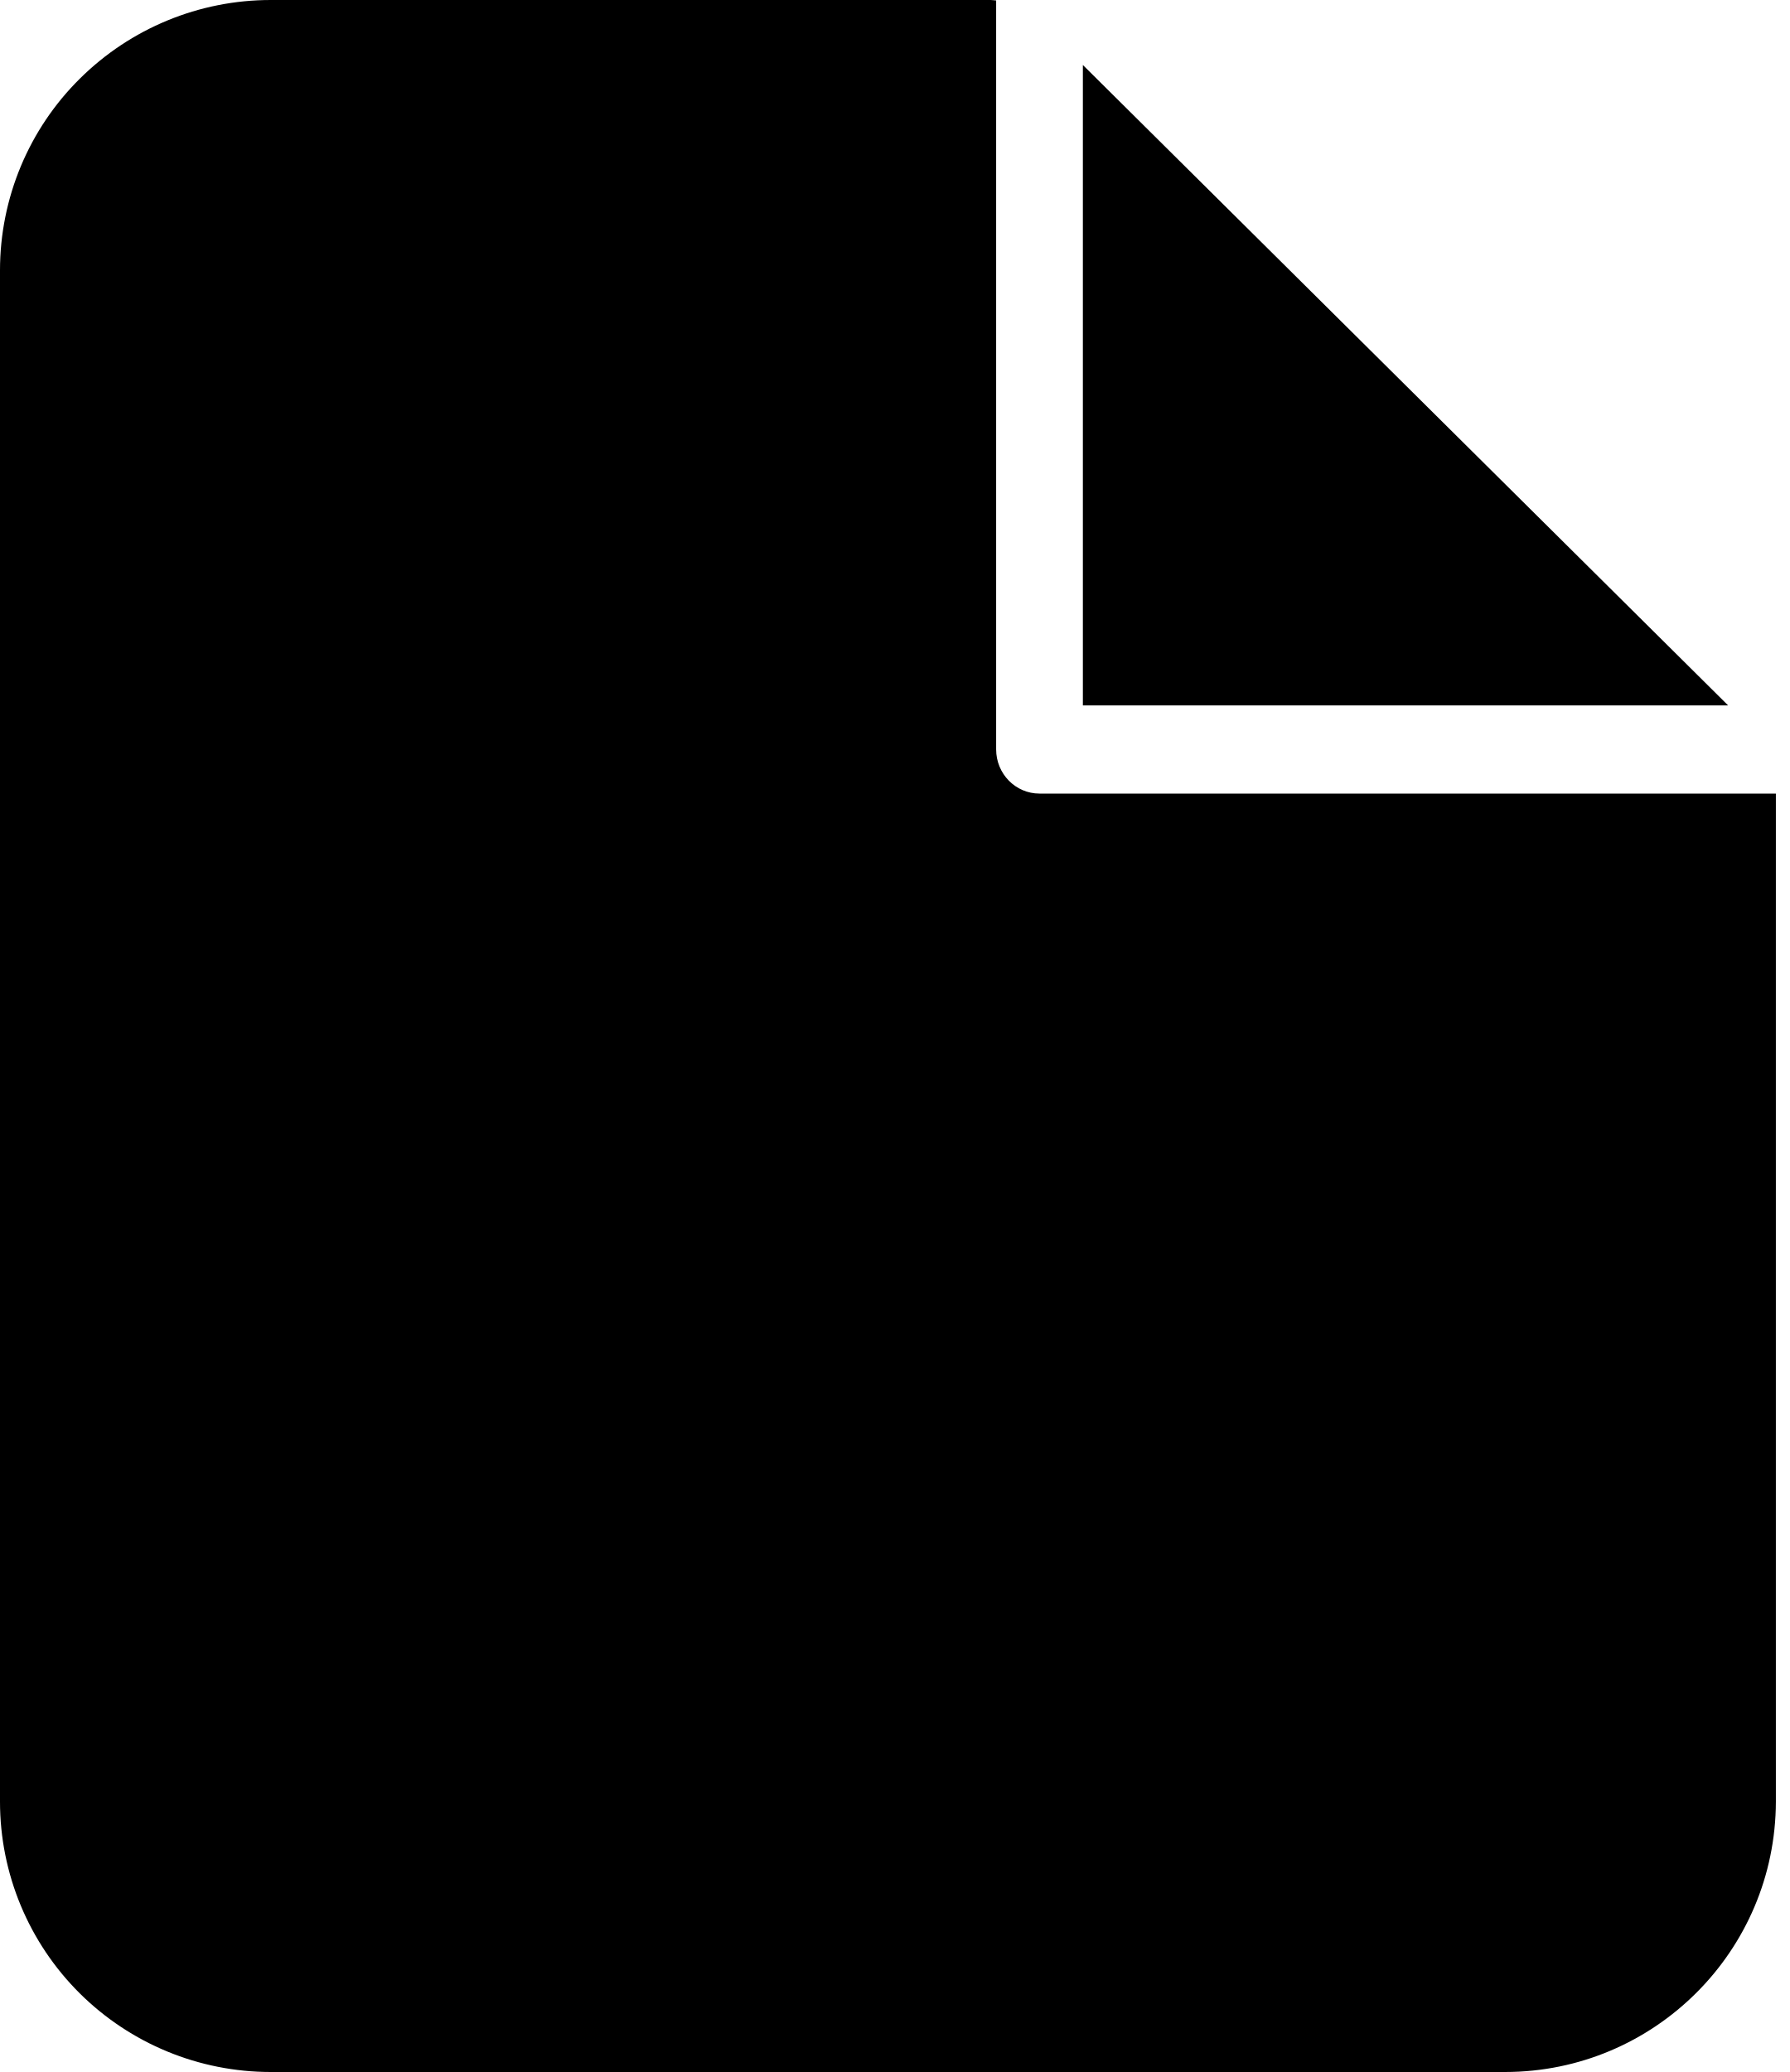
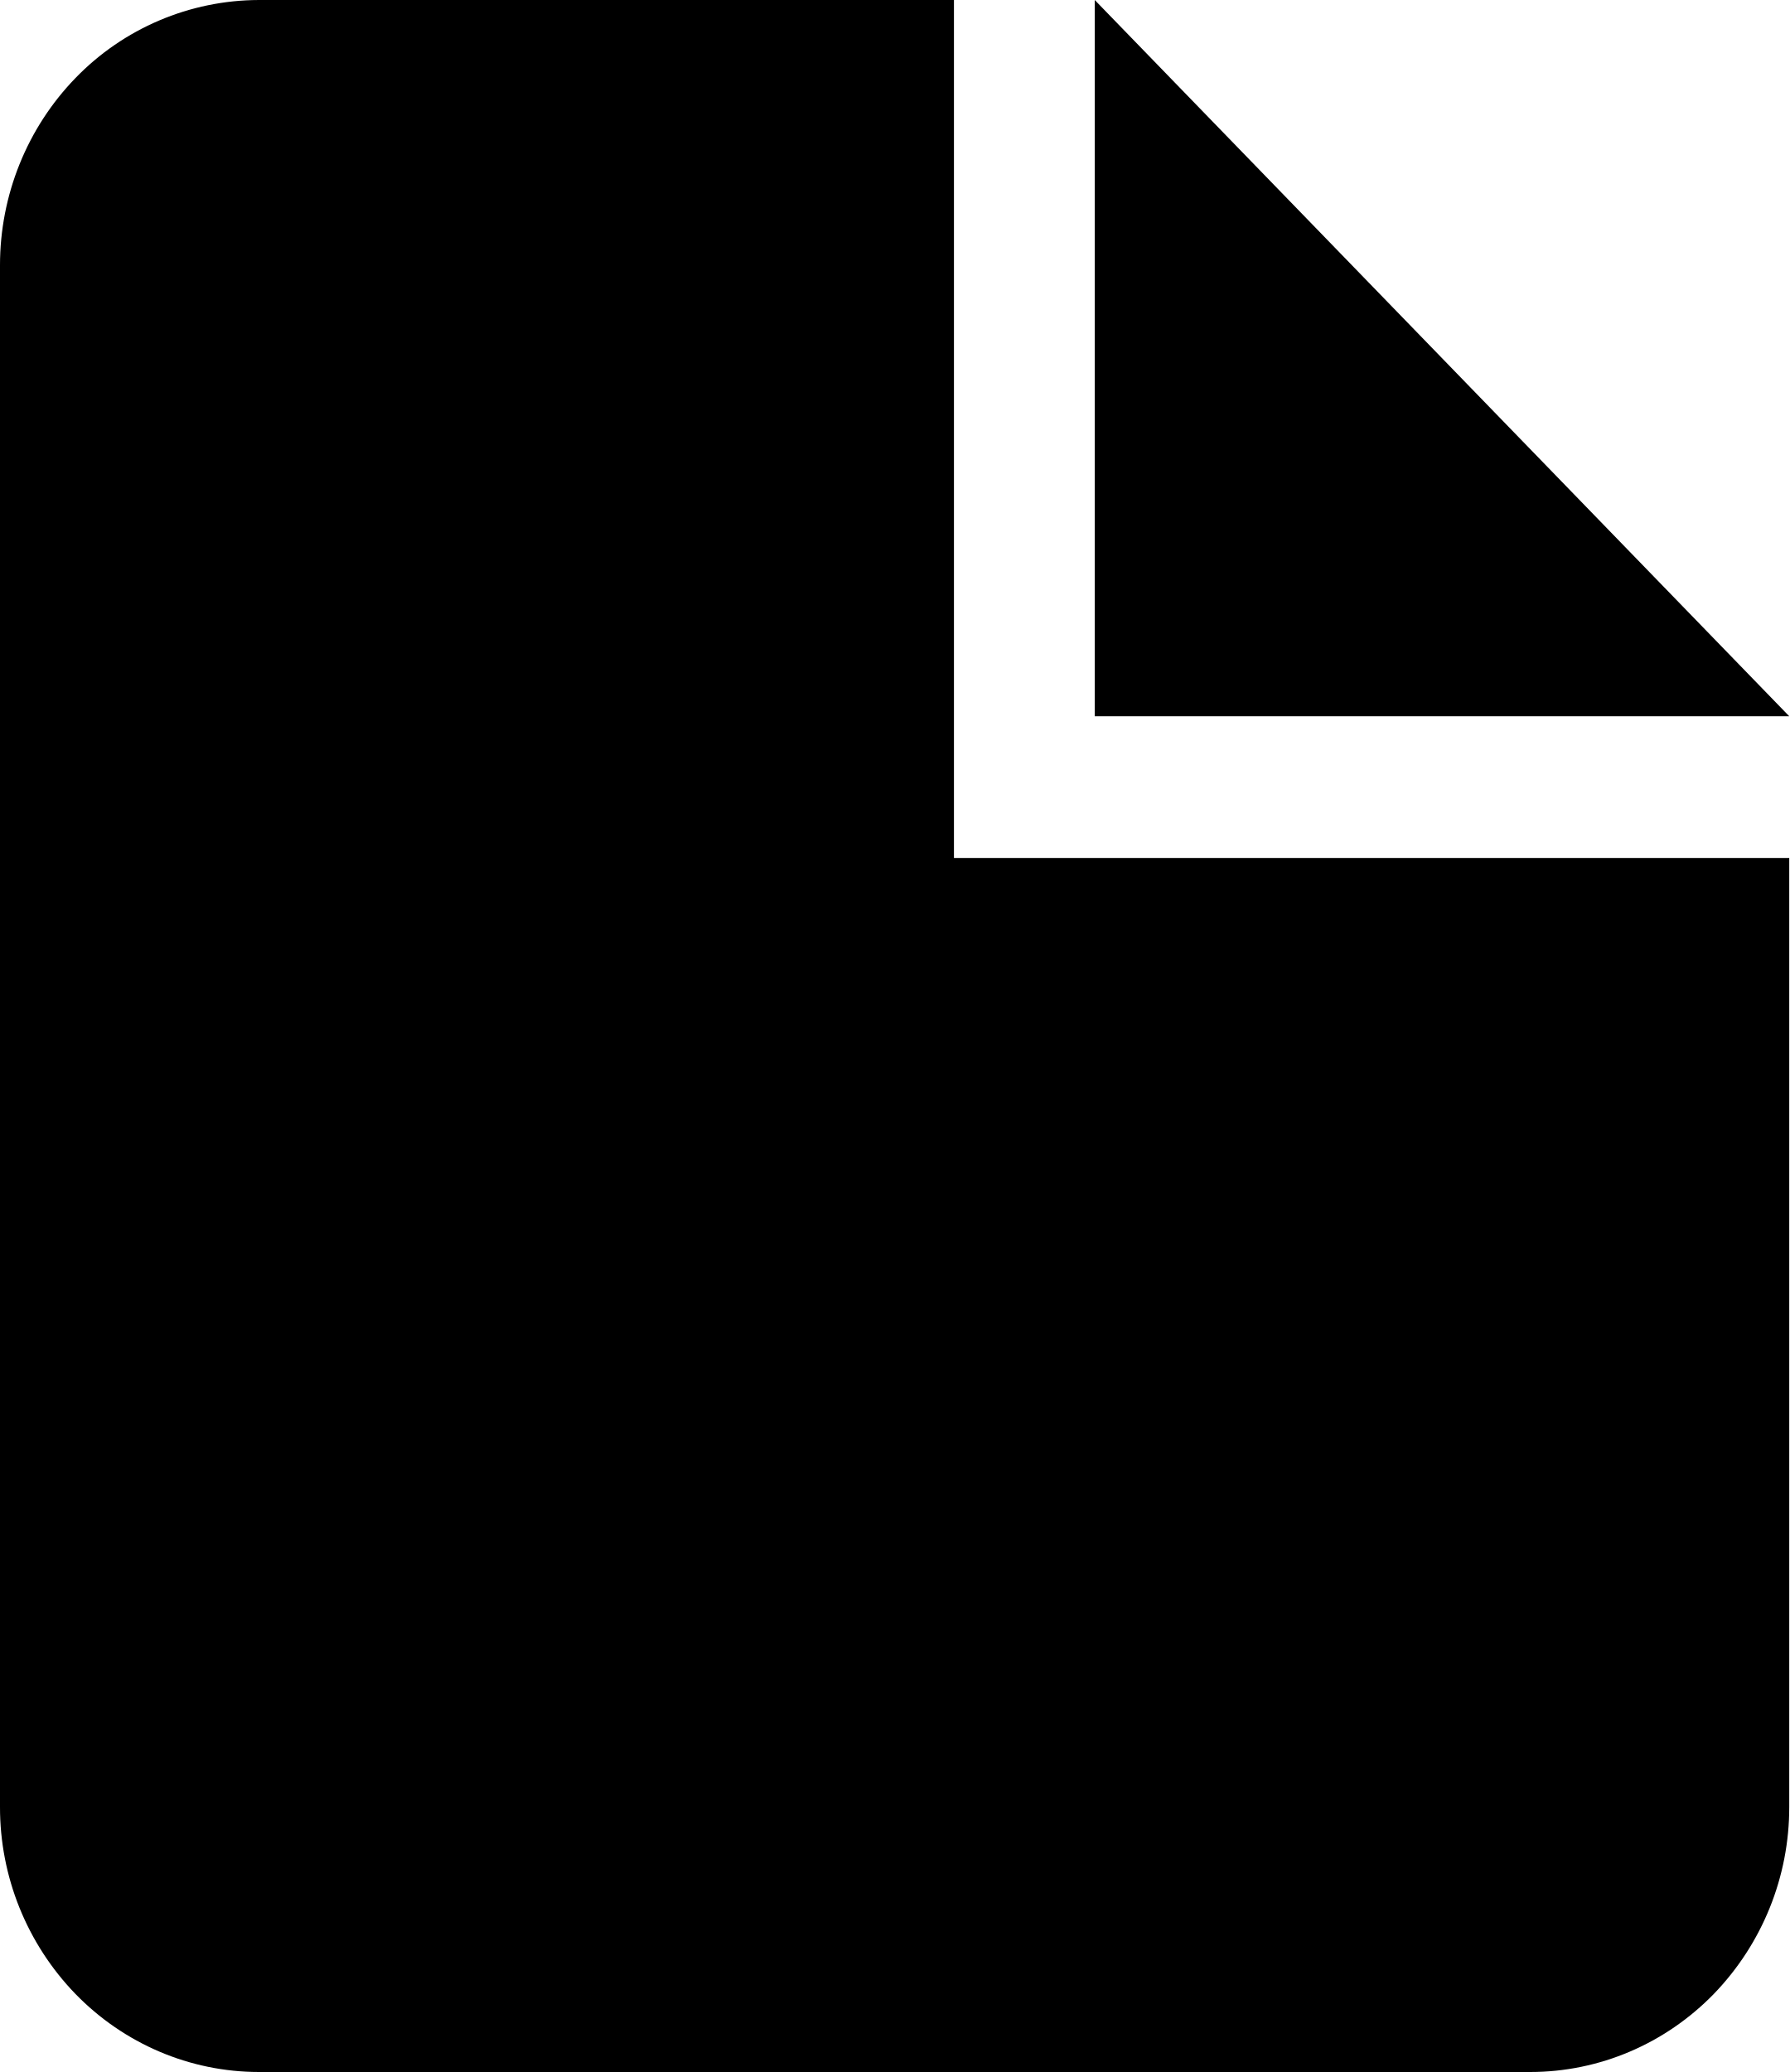
<svg xmlns="http://www.w3.org/2000/svg" width="19" height="22" fill="currentColor" viewBox="0 0 19 22">
-   <path d="M10.578.005v7.952c0 .259.206.469.46.469h7.82V19.13A2.877 2.877 0 0 1 15.983 22H2.873a2.878 2.878 0 0 1-2.026-.835A2.868 2.868 0 0 1 0 19.13V2.87c0-.767.307-1.5.848-2.035A2.877 2.877 0 0 1 2.875 0h7.646c.02 0 .038.004.057.005Z" />
-   <path d="M18.349 7.49h-6.85V.69l6.85 6.798Z" />
+   <path d="M10.13 9.11H19v10.075a2.85 2.85 0 0 1-.8 1.985c-.515.53-1.216.83-1.95.83H2.75c-.734 0-1.435-.3-1.95-.83a2.85 2.85 0 0 1-.8-1.985V2.815C0 2.073.287 1.36.8.83A2.72 2.72 0 0 1 2.75 0h7.38z" />
+   <path d="M19 7.605h-7.375V0z" />
</svg>
